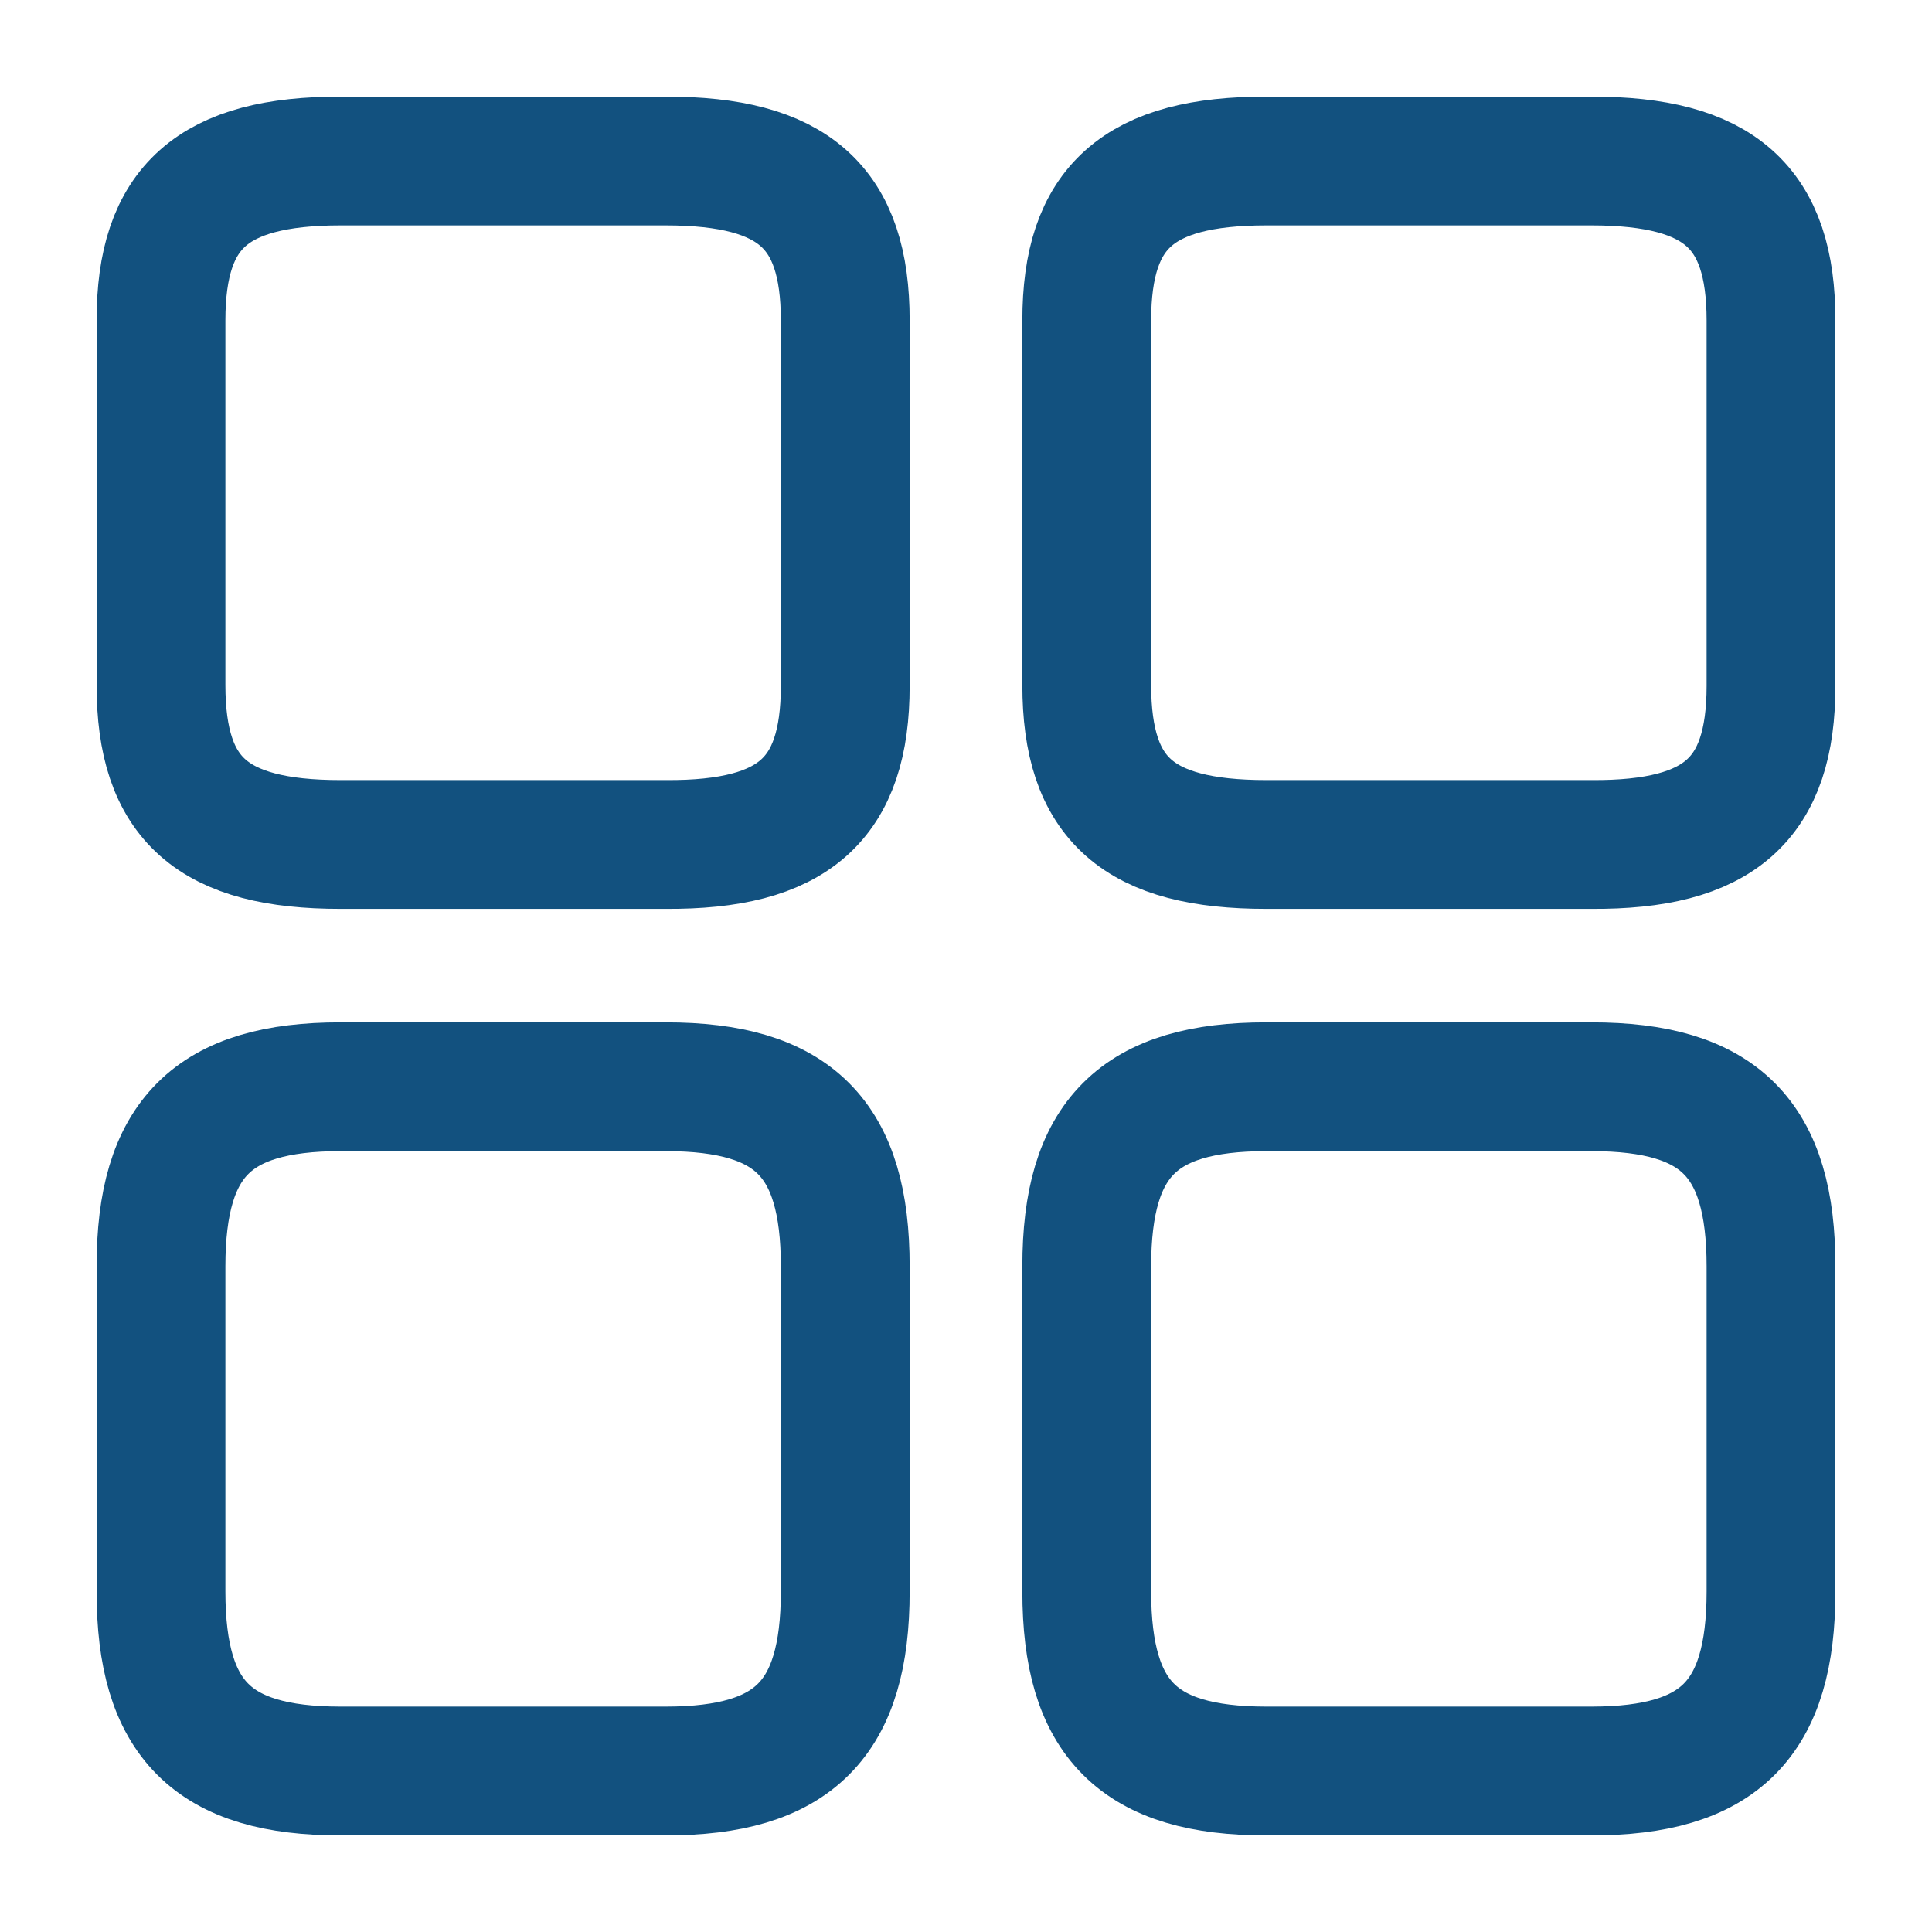
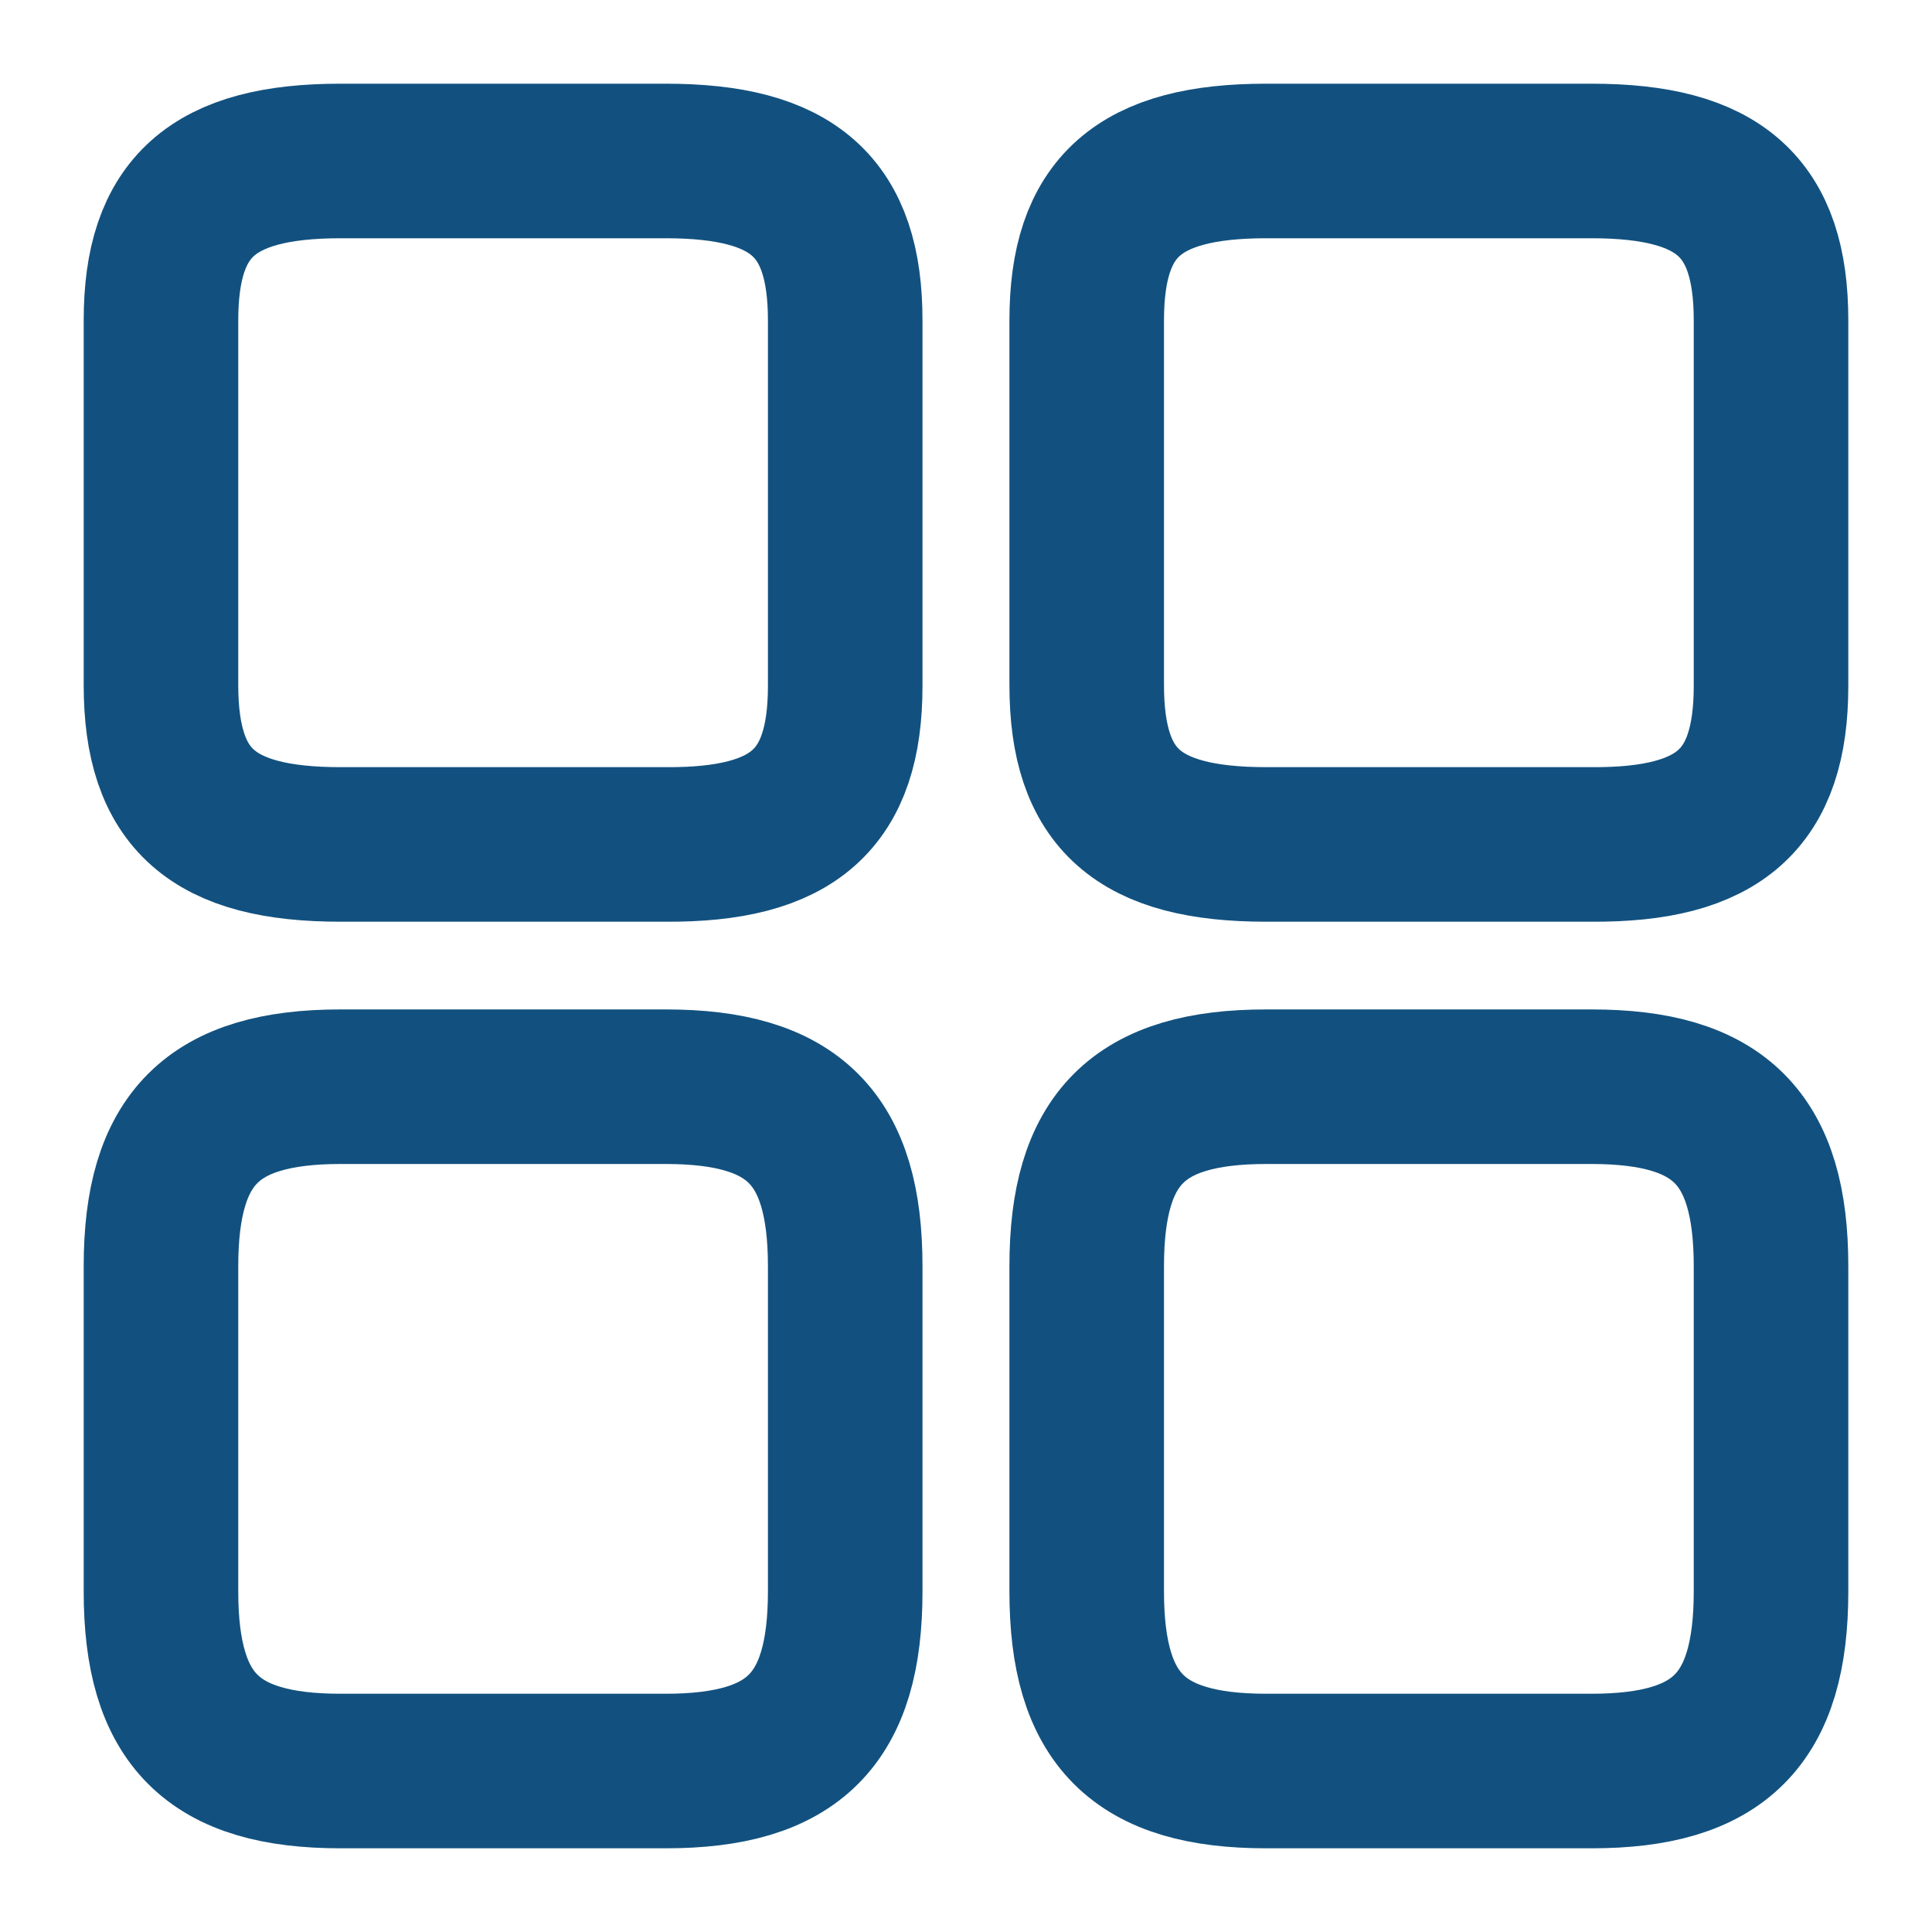
- <svg xmlns="http://www.w3.org/2000/svg" width="30" height="30" viewBox="0 0 30 30" fill="none">
-   <path d="M27.5 10.65V4.975C27.5 3.212 26.7 2.5 24.712 2.5H19.663C17.675 2.5 16.875 3.212 16.875 4.975V10.637C16.875 12.412 17.675 13.113 19.663 13.113H24.712C26.7 13.125 27.5 12.412 27.5 10.65Z" stroke="#12517F" stroke-width="2" stroke-linecap="round" stroke-linejoin="round" />
-   <path d="M27.5 24.712V19.663C27.5 17.675 26.7 16.875 24.712 16.875H19.663C17.675 16.875 16.875 17.675 16.875 19.663V24.712C16.875 26.7 17.675 27.5 19.663 27.5H24.712C26.7 27.5 27.5 26.7 27.5 24.712Z" stroke="#12517F" stroke-width="2" stroke-linecap="round" stroke-linejoin="round" />
-   <path d="M13.125 10.65V4.975C13.125 3.212 12.325 2.5 10.338 2.5H5.287C3.3 2.5 2.5 3.212 2.5 4.975V10.637C2.5 12.412 3.3 13.113 5.287 13.113H10.338C12.325 13.125 13.125 12.412 13.125 10.65Z" stroke="#12517F" stroke-width="2" stroke-linecap="round" stroke-linejoin="round" />
-   <path d="M13.125 24.712V19.663C13.125 17.675 12.325 16.875 10.338 16.875H5.287C3.3 16.875 2.5 17.675 2.5 19.663V24.712C2.5 26.7 3.3 27.5 5.287 27.5H10.338C12.325 27.5 13.125 26.7 13.125 24.712Z" stroke="#12517F" stroke-width="2" stroke-linecap="round" stroke-linejoin="round" />
+ <svg xmlns="http://www.w3.org/2000/svg" width="25" height="25" viewBox="0 0 25 25" fill="none">
+   <path d="M22.917 8.875V4.146C22.917 2.677 22.25 2.083 20.594 2.083H16.385C14.729 2.083 14.062 2.677 14.062 4.146V8.864C14.062 10.343 14.729 10.927 16.385 10.927H20.594C22.25 10.937 22.917 10.343 22.917 8.875Z" stroke="#12517F" stroke-width="2" stroke-linecap="round" stroke-linejoin="round" />
+   <path d="M22.917 20.594V16.385C22.917 14.729 22.25 14.062 20.594 14.062H16.385C14.729 14.062 14.062 14.729 14.062 16.385V20.594C14.062 22.25 14.729 22.917 16.385 22.917H20.594C22.25 22.917 22.917 22.25 22.917 20.594Z" stroke="#12517F" stroke-width="2" stroke-linecap="round" stroke-linejoin="round" />
+   <path d="M10.937 8.875V4.146C10.937 2.677 10.271 2.083 8.614 2.083H4.406C2.75 2.083 2.083 2.677 2.083 4.146V8.864C2.083 10.343 2.75 10.927 4.406 10.927H8.614C10.271 10.937 10.937 10.343 10.937 8.875Z" stroke="#12517F" stroke-width="2" stroke-linecap="round" stroke-linejoin="round" />
+   <path d="M10.937 20.594V16.385C10.937 14.729 10.271 14.062 8.614 14.062H4.406C2.75 14.062 2.083 14.729 2.083 16.385V20.594C2.083 22.25 2.75 22.917 4.406 22.917H8.614C10.271 22.917 10.937 22.25 10.937 20.594Z" stroke="#12517F" stroke-width="2" stroke-linecap="round" stroke-linejoin="round" />
</svg>
